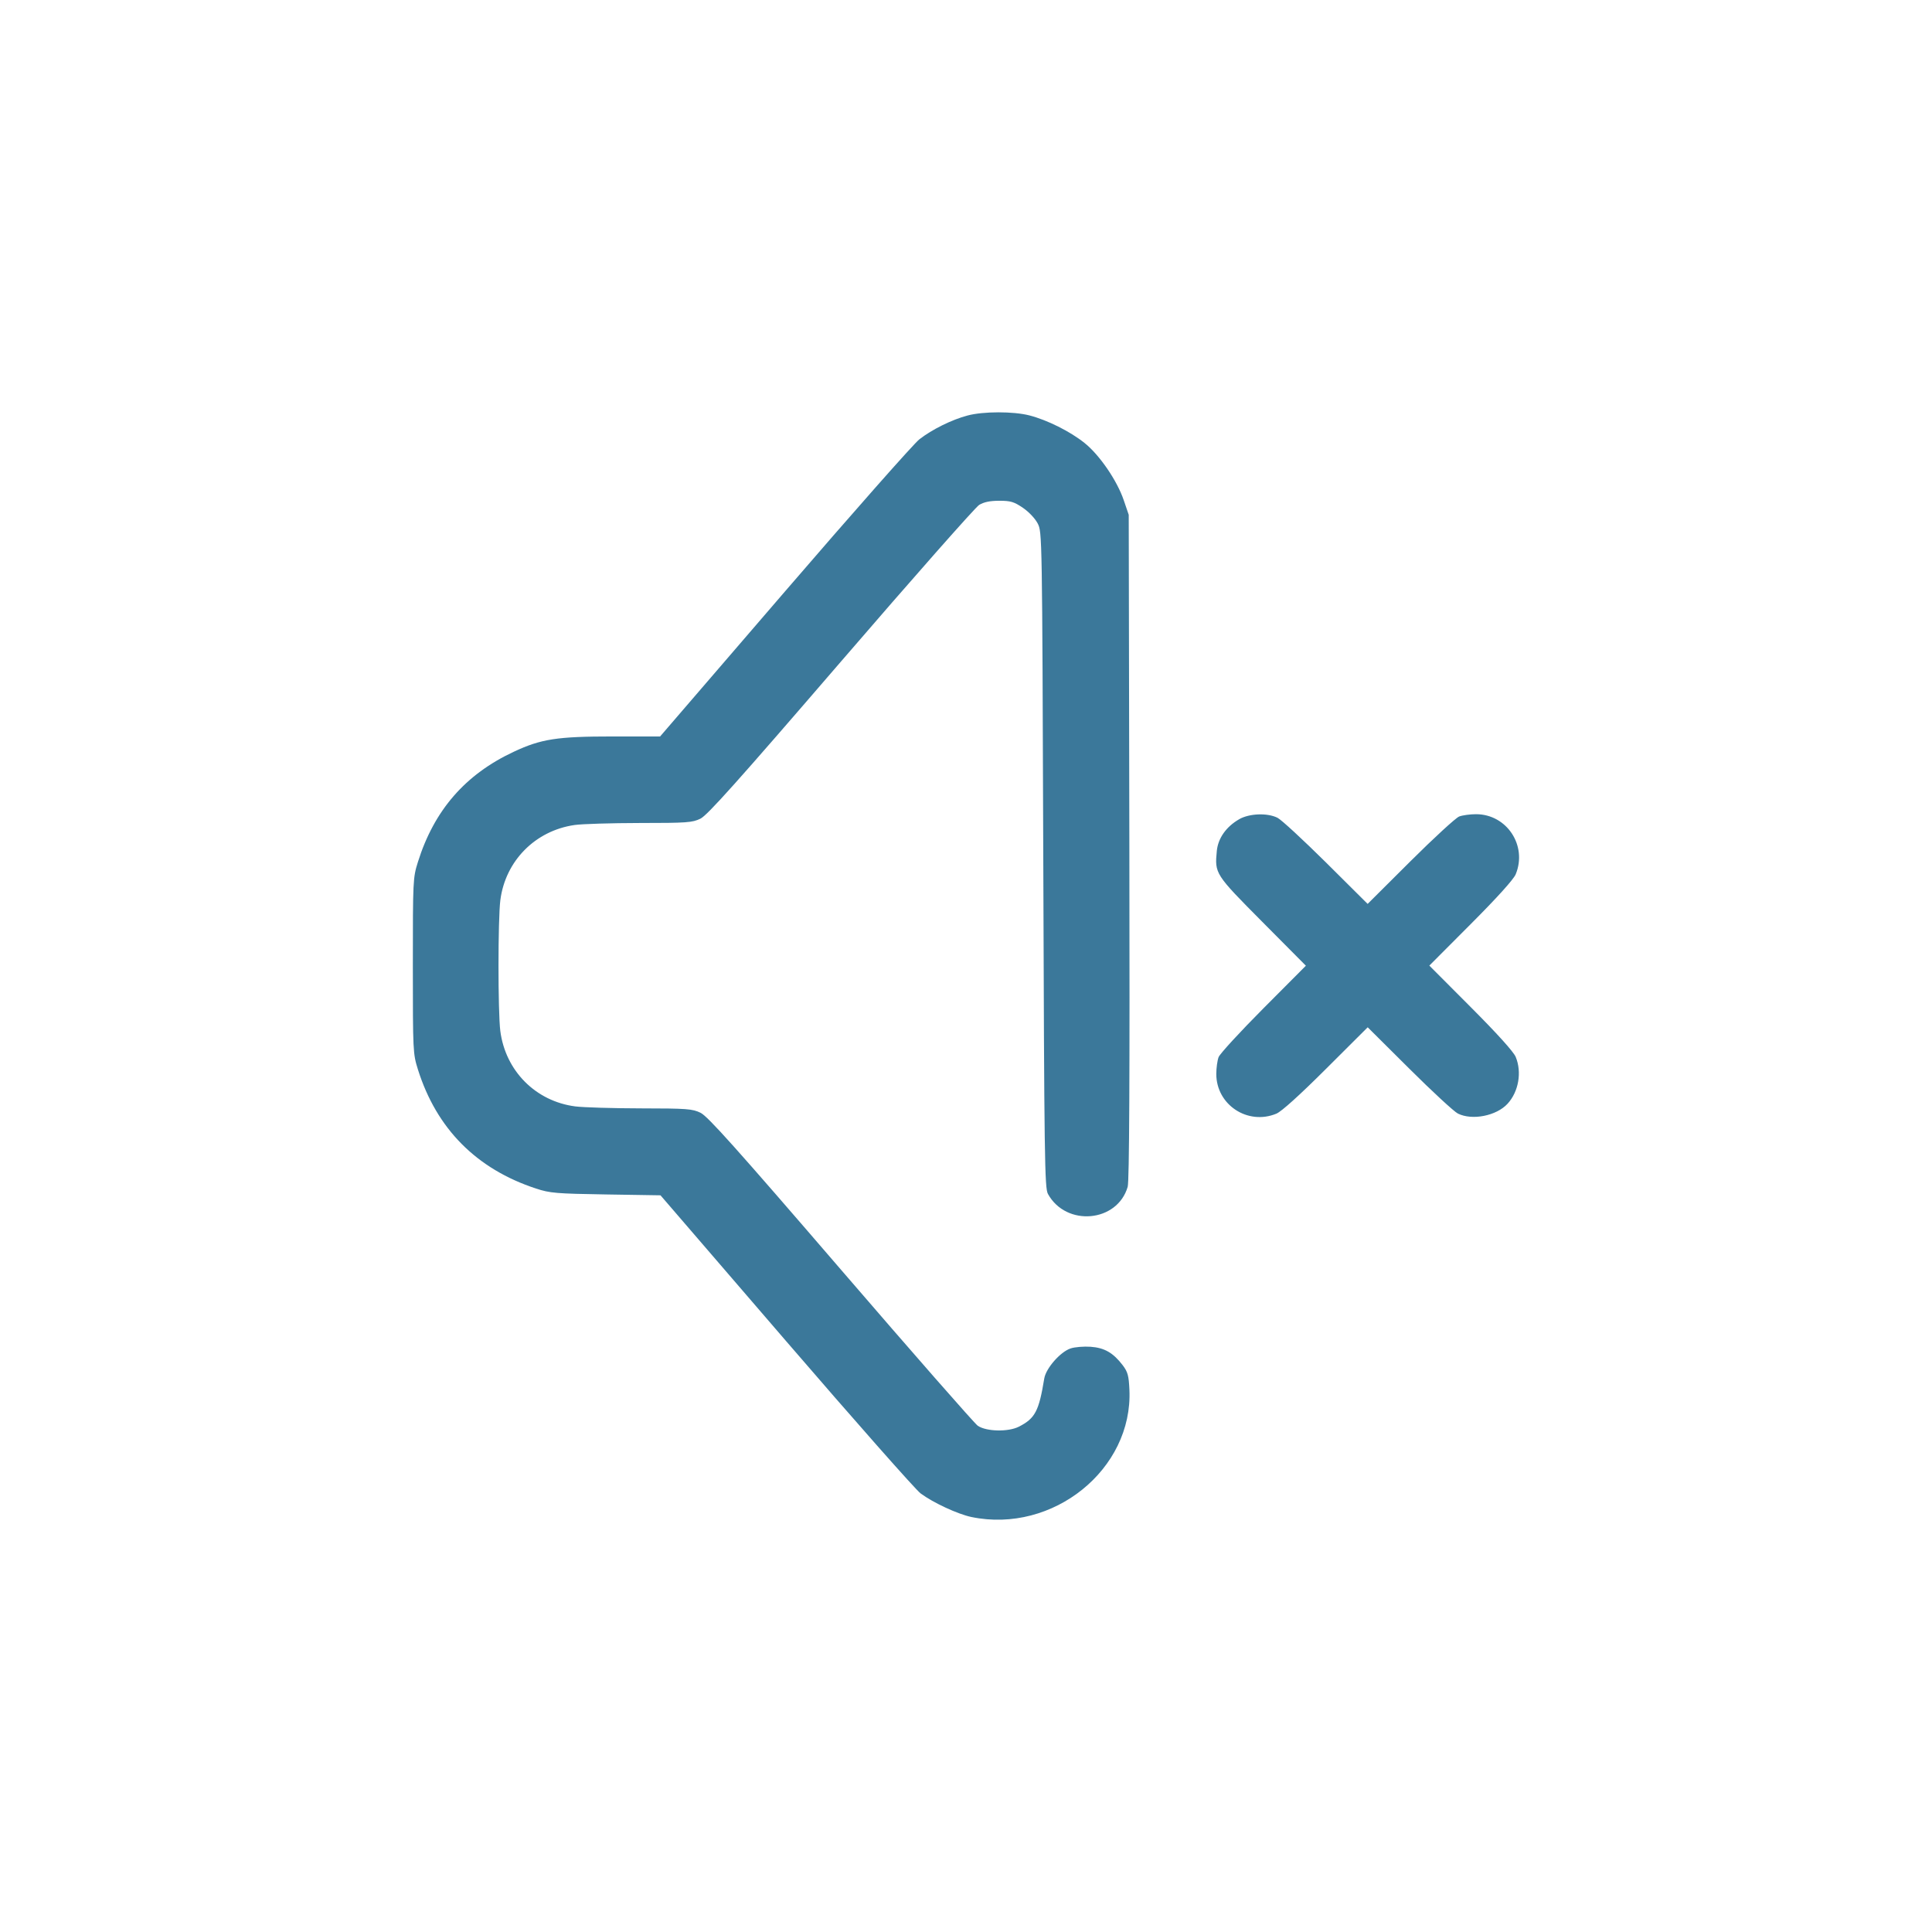
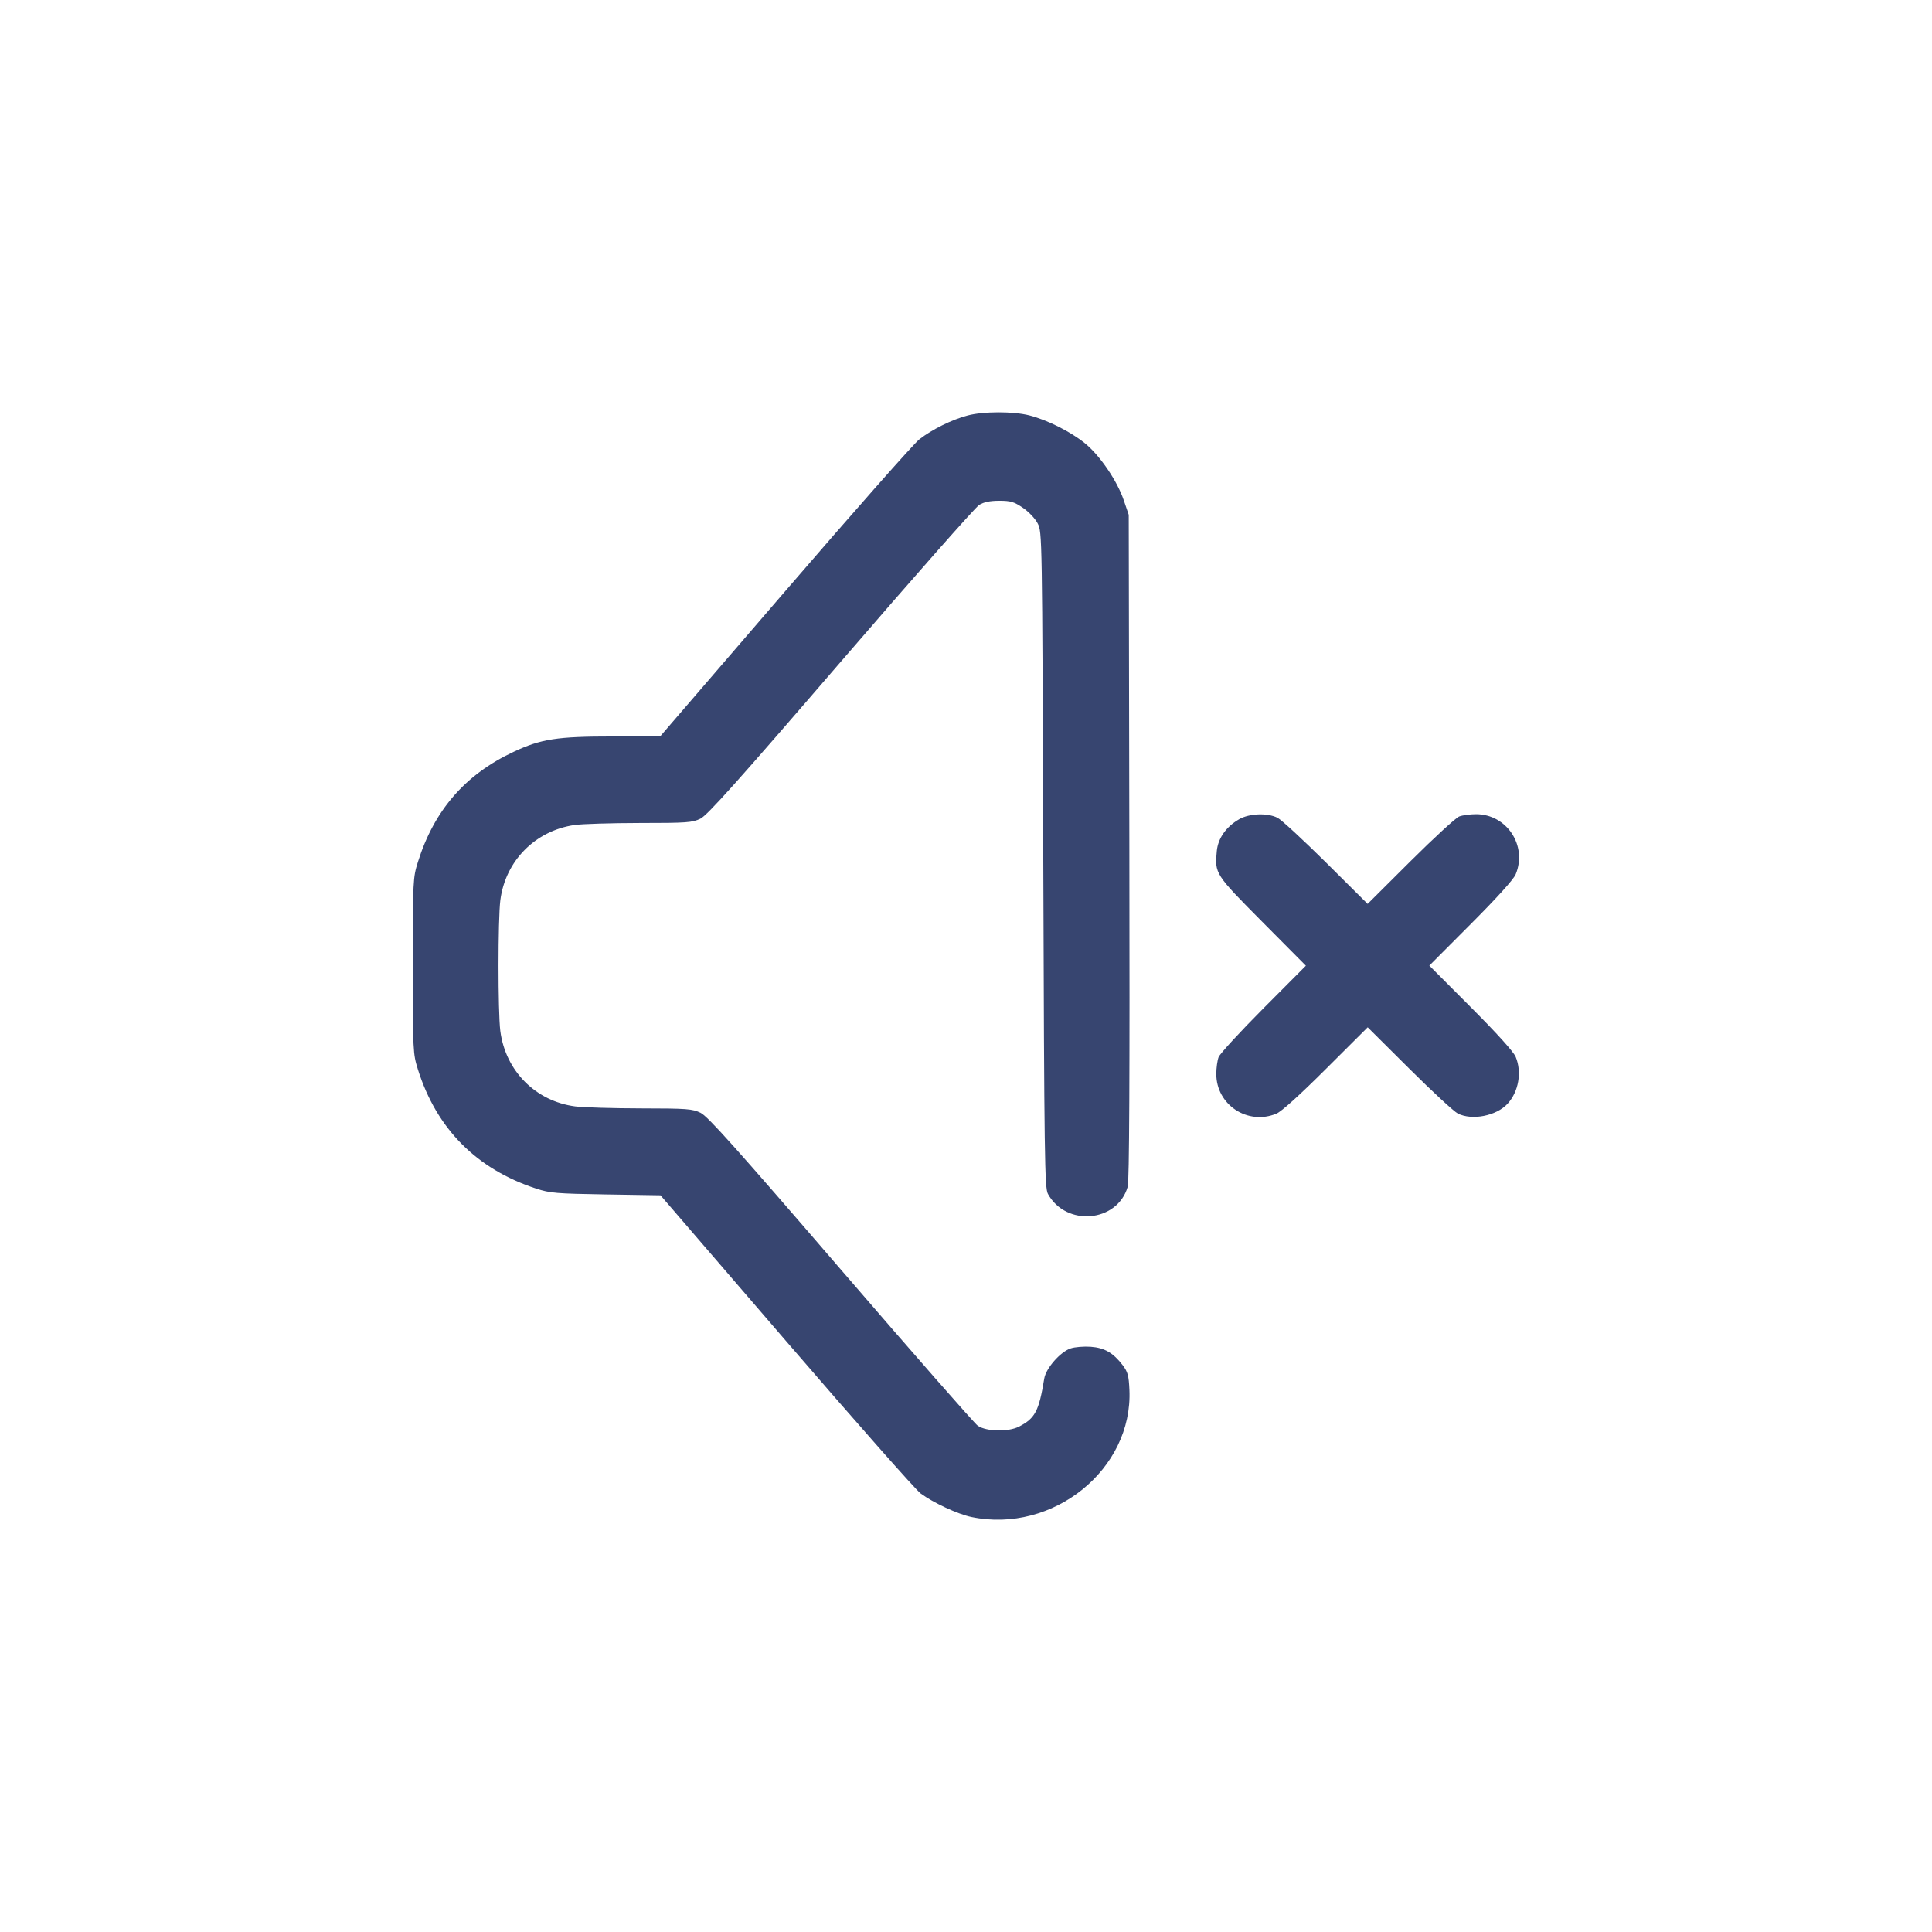
- <svg xmlns="http://www.w3.org/2000/svg" style="color:#3B789A;" fill="currentColor" stroke="currentColor" stroke-width="0" viewBox="-4.8 -4.8 33.60 33.60" version="1.1" id="svg3" xml:space="preserve">
+ <svg xmlns="http://www.w3.org/2000/svg" style="color:#374570;" fill="currentColor" stroke="currentColor" stroke-width="0" viewBox="-4.8 -4.8 33.60 33.60" version="1.1" id="svg3" xml:space="preserve">
  <defs id="defs3" />
  <g id="SVGRepo_tracerCarrier" stroke-linecap="round" stroke-linejoin="round" stroke-width="0.624" />
  <path style="fill:currentColor" id="path1" />
  <path d="M 12.028,2.426 C 11.754,2.498 11.41,2.668 11.188,2.841 11.089,2.919 10.034,4.113 8.844,5.495 L 6.68,8.008 H 5.854 c -0.964,0 -1.243,0.043 -1.719,0.266 -0.843,0.394 -1.384,1.016 -1.667,1.917 -0.086,0.275 -0.088,0.311 -0.088,1.804 0,1.493 0.002,1.529 0.088,1.804 0.324,1.031 1.02,1.733 2.056,2.072 0.24,0.079 0.348,0.088 1.213,0.102 l 0.95,0.015 2.182,2.533 c 1.2,1.393 2.254,2.586 2.341,2.651 0.221,0.164 0.647,0.361 0.885,0.411 1.417,0.293 2.81,-0.83 2.747,-2.214 -0.011,-0.246 -0.029,-0.309 -0.116,-0.425 -0.166,-0.217 -0.316,-0.304 -0.558,-0.322 -0.118,-0.008 -0.275,0.004 -0.349,0.029 -0.178,0.059 -0.429,0.345 -0.458,0.523 -0.093,0.569 -0.159,0.694 -0.442,0.838 -0.183,0.093 -0.56,0.086 -0.713,-0.015 C 12.153,19.962 11.082,18.74 9.825,17.281 8.001,15.163 7.509,14.614 7.384,14.553 7.241,14.484 7.151,14.477 6.346,14.476 5.861,14.475 5.348,14.46 5.206,14.442 4.516,14.353 3.991,13.825 3.901,13.13 c -0.042,-0.329 -0.042,-1.946 8.434e-4,-2.277 C 3.99,10.172 4.508,9.647 5.192,9.548 5.321,9.529 5.832,9.514 6.327,9.513 7.146,9.513 7.241,9.506 7.381,9.438 7.502,9.379 8.019,8.802 9.823,6.708 11.081,5.248 12.164,4.021 12.229,3.981 c 0.083,-0.05 0.188,-0.072 0.349,-0.072 0.198,-1.054e-4 0.256,0.017 0.411,0.122 0.104,0.071 0.213,0.186 0.258,0.273 0.077,0.15 0.078,0.178 0.097,5.849 0.017,5.21 0.024,5.708 0.081,5.811 0.317,0.575 1.207,0.496 1.387,-0.124 0.028,-0.097 0.037,-1.882 0.029,-5.913 L 14.83,4.153 14.744,3.901 C 14.629,3.56 14.323,3.113 14.063,2.905 13.813,2.704 13.413,2.504 13.101,2.424 12.823,2.353 12.302,2.353 12.028,2.426 m 4.724,7.021 c -0.227,0.13 -0.368,0.33 -0.39,0.551 -0.038,0.396 -0.033,0.404 0.792,1.235 l 0.757,0.762 -0.739,0.742 c -0.406,0.408 -0.757,0.79 -0.779,0.848 -0.022,0.058 -0.04,0.19 -0.04,0.293 0,0.536 0.546,0.897 1.045,0.69 0.089,-0.037 0.403,-0.32 0.864,-0.78 l 0.724,-0.722 0.724,0.72 c 0.398,0.396 0.778,0.747 0.844,0.78 0.249,0.124 0.671,0.041 0.865,-0.171 0.192,-0.209 0.251,-0.549 0.141,-0.814 -0.037,-0.089 -0.32,-0.403 -0.78,-0.864 l -0.722,-0.724 0.722,-0.724 c 0.46,-0.461 0.743,-0.775 0.78,-0.864 0.206,-0.499 -0.155,-1.045 -0.69,-1.045 -0.103,0 -0.235,0.018 -0.293,0.04 -0.058,0.022 -0.44,0.373 -0.849,0.78 l -0.743,0.74 -0.724,-0.72 C 17.863,9.806 17.484,9.455 17.417,9.422 17.24,9.334 16.929,9.346 16.751,9.447" stroke="none" fill="currentColor" fill-rule="evenodd" id="path1-9" style="stroke-width:0;fill:currentColor;fill-opacity:1" />
</svg>
